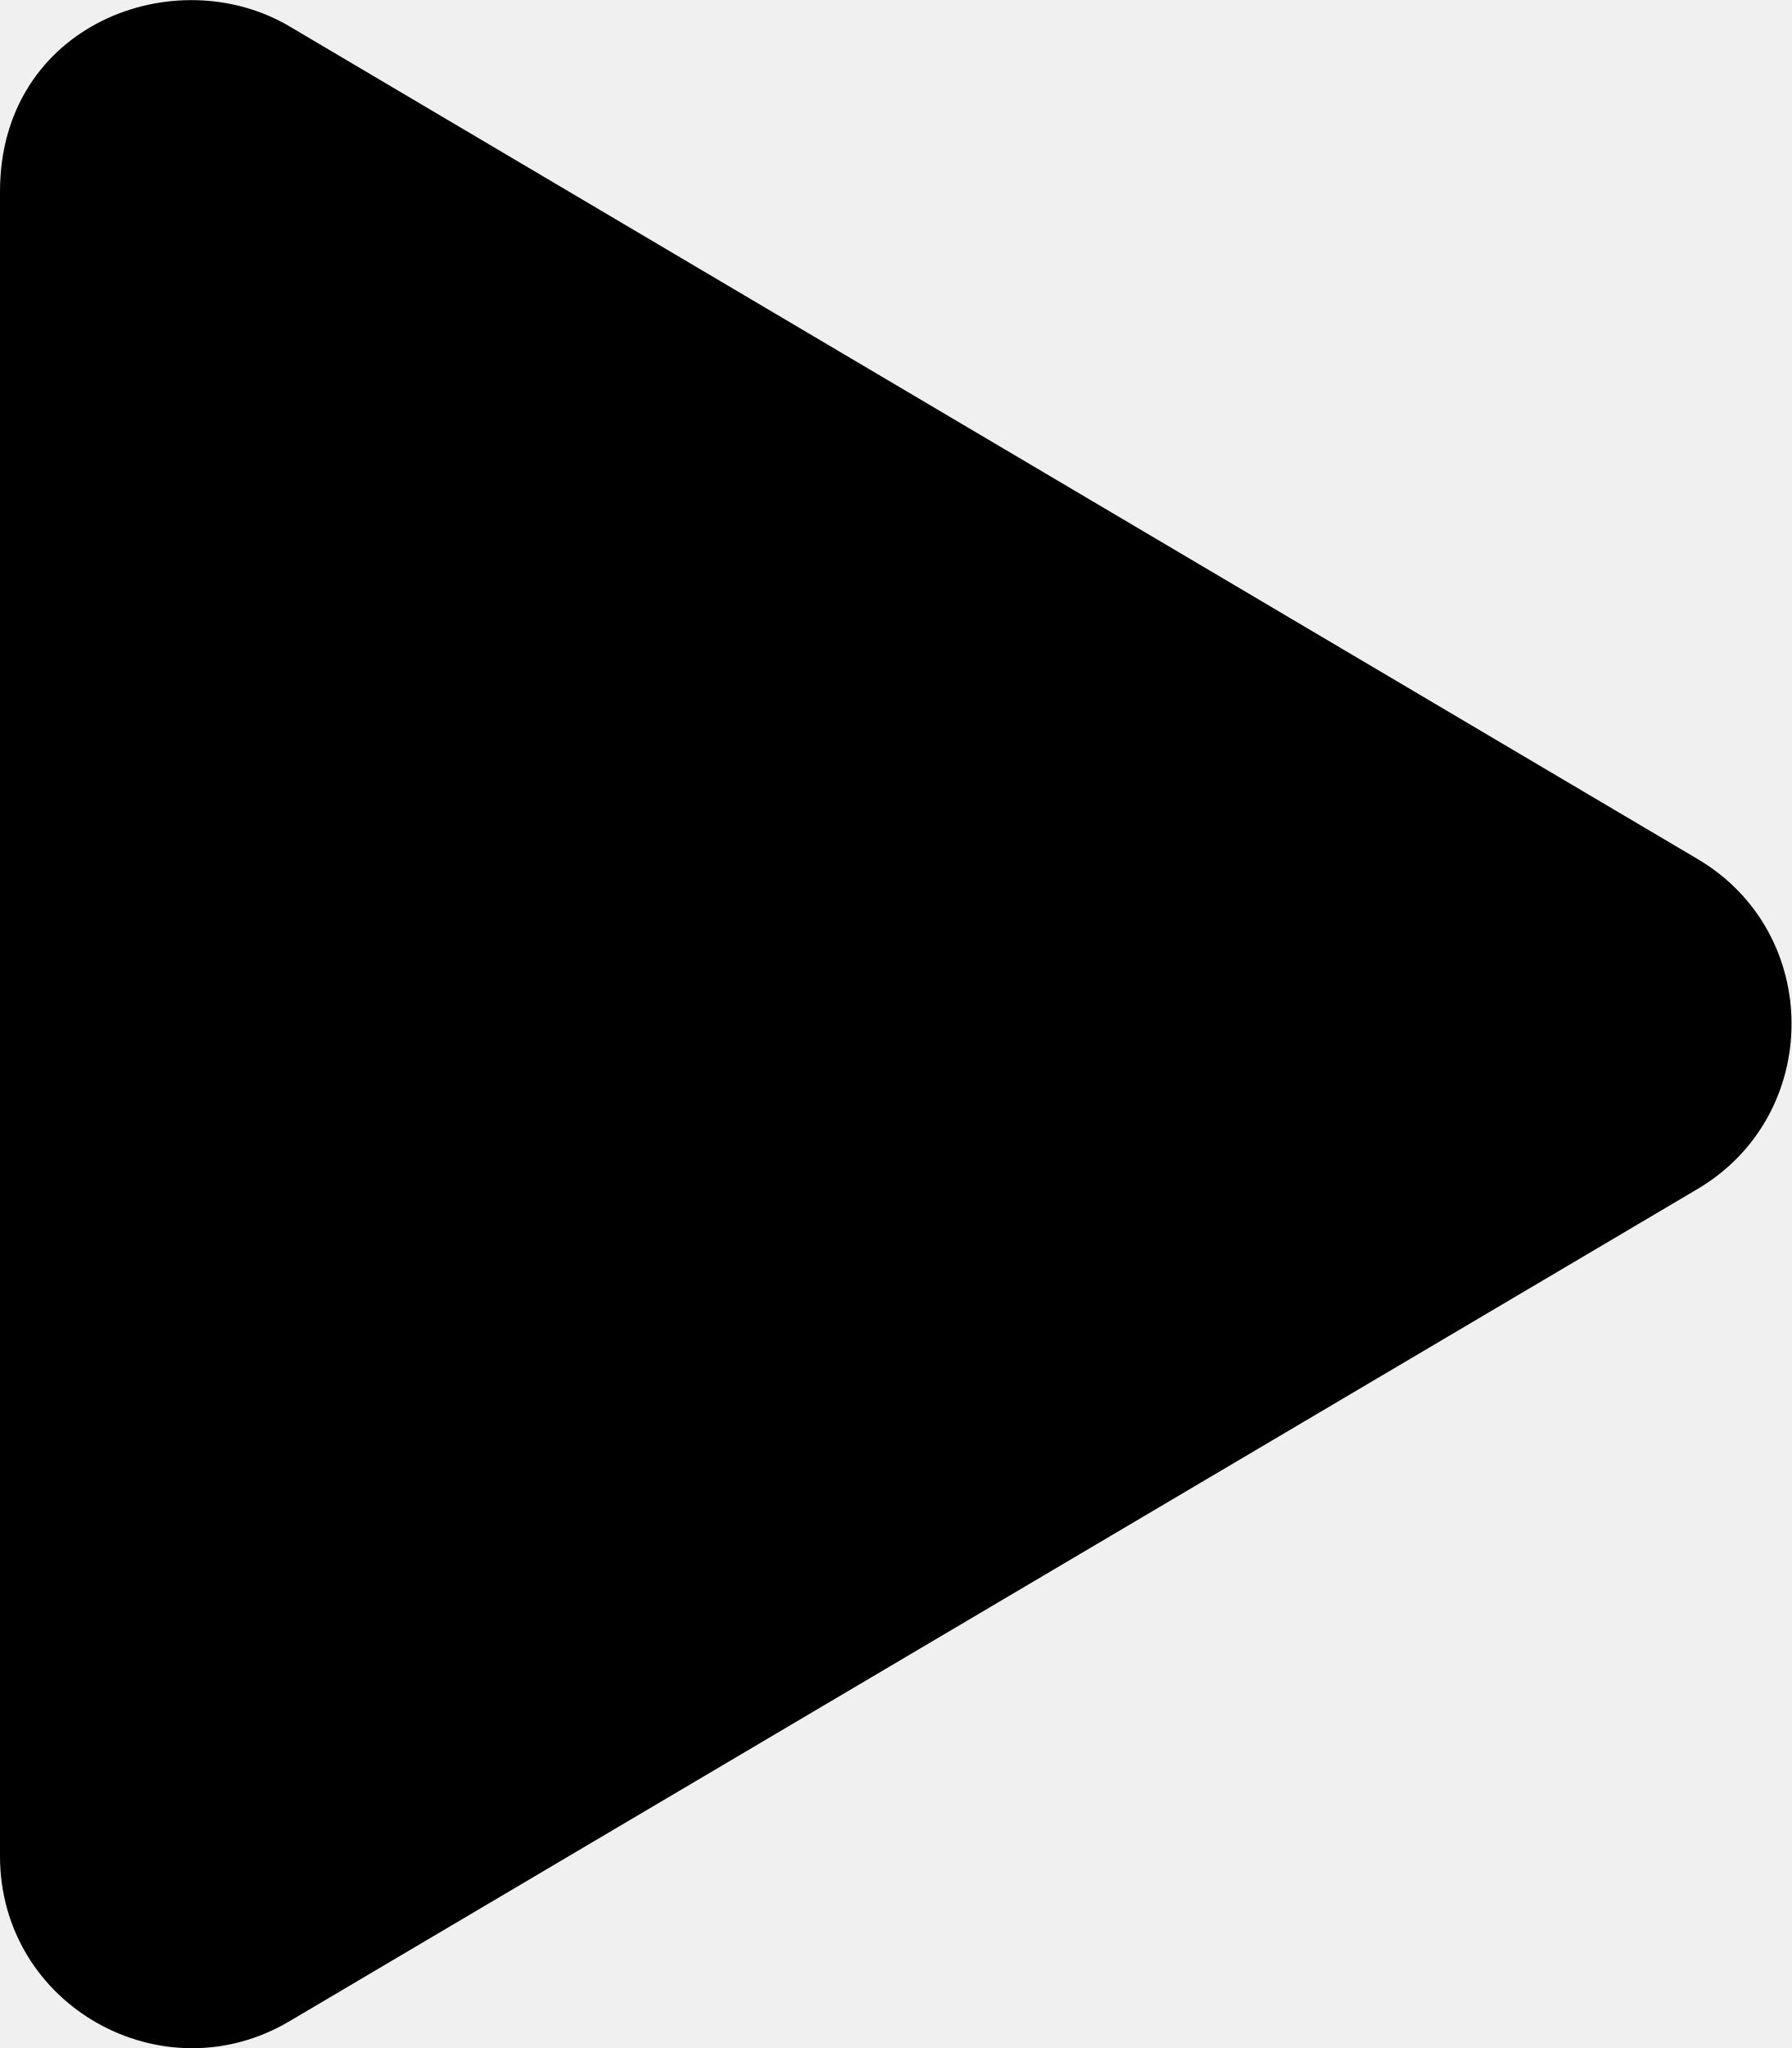
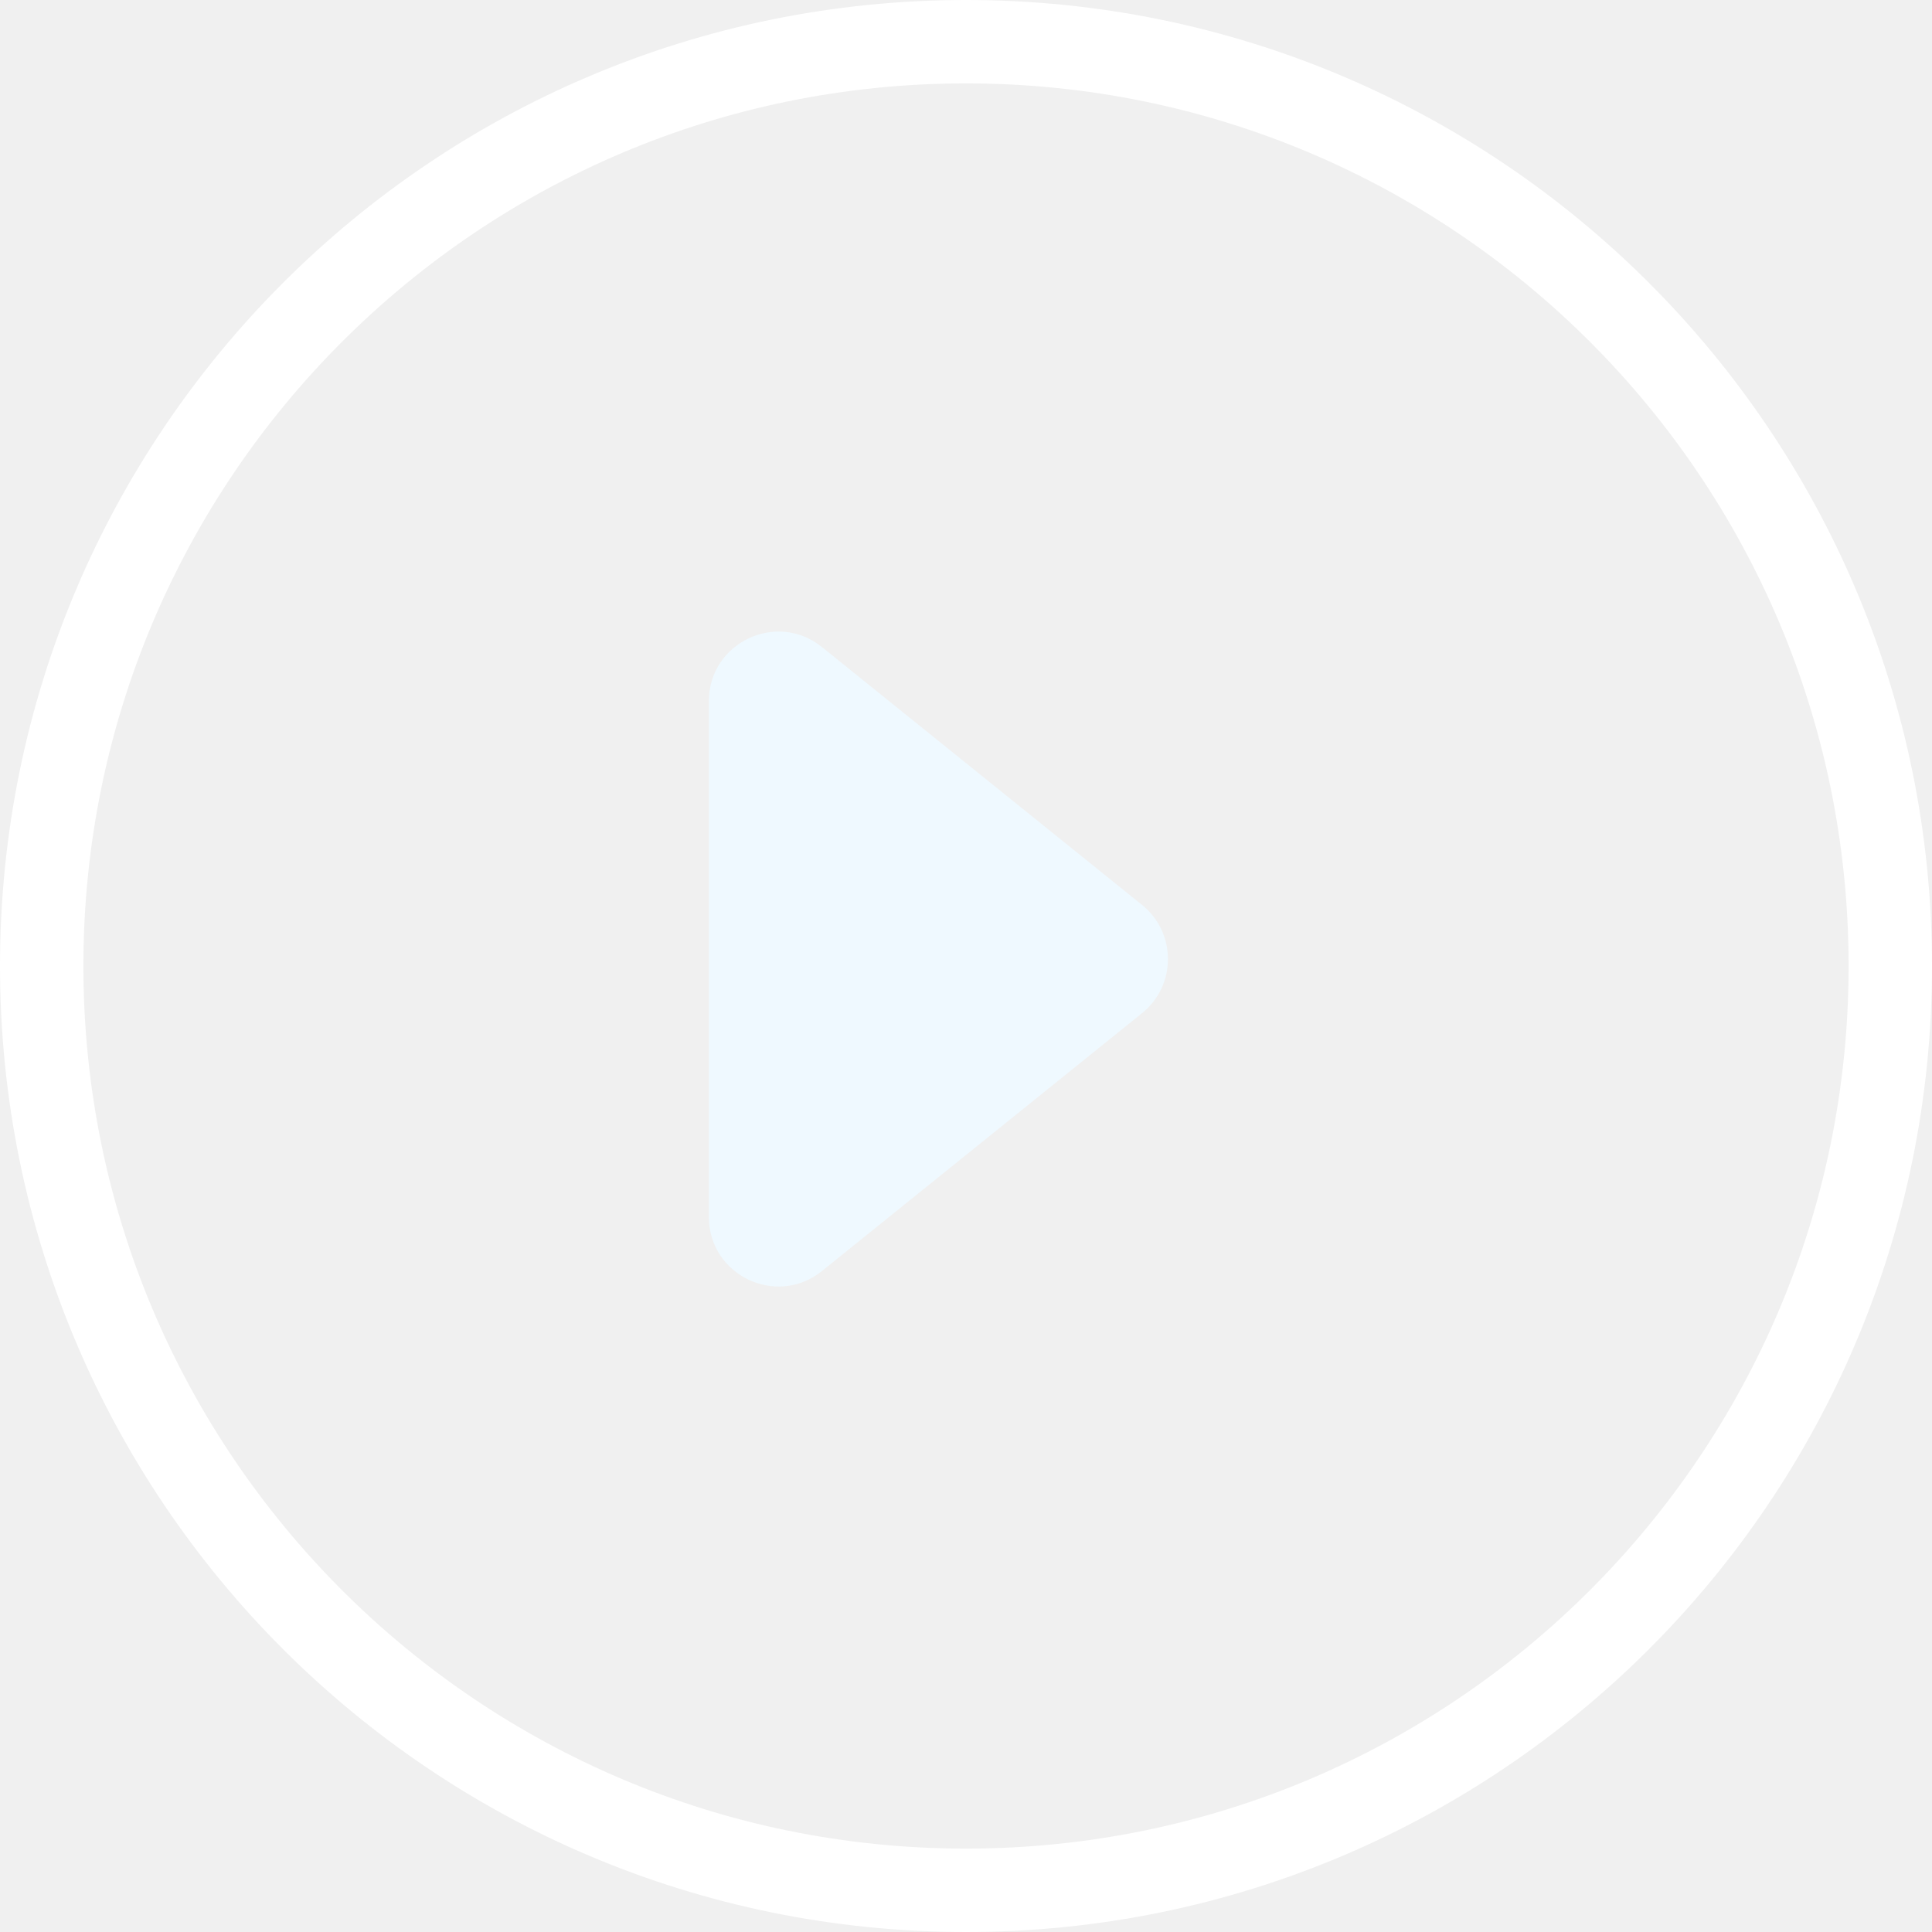
- <svg xmlns="http://www.w3.org/2000/svg" aria-hidden="true" focusable="false" data-prefix="fas" data-icon="play" class="svg-inline--fa fa-play fa-w-14" role="img" viewBox="0 0 448 512">
-   <path fill="currentColor" d="M424.4 214.7L72.4 6.6C43.8-10.3 0 6.1 0 47.9V464c0 37.5 40.7 60.1 72.4 41.3l352-208c31.4-18.5 31.5-64.1 0-82.6z" />
+ <svg xmlns="http://www.w3.org/2000/svg" width="139" height="139" viewBox="0 0 139 139" fill="none">
+   <circle cx="69.5" cy="69.5" r="66.5" stroke="white" stroke-width="6" />
+   <path d="M82.166 72.894C84.651 70.892 84.651 67.108 82.166 65.106L59.137 46.554C55.866 43.919 51 46.248 51 50.448V87.552C51 91.752 55.866 94.081 59.137 91.445L82.166 72.894Z" fill="#EFF9FF" />
</svg>
